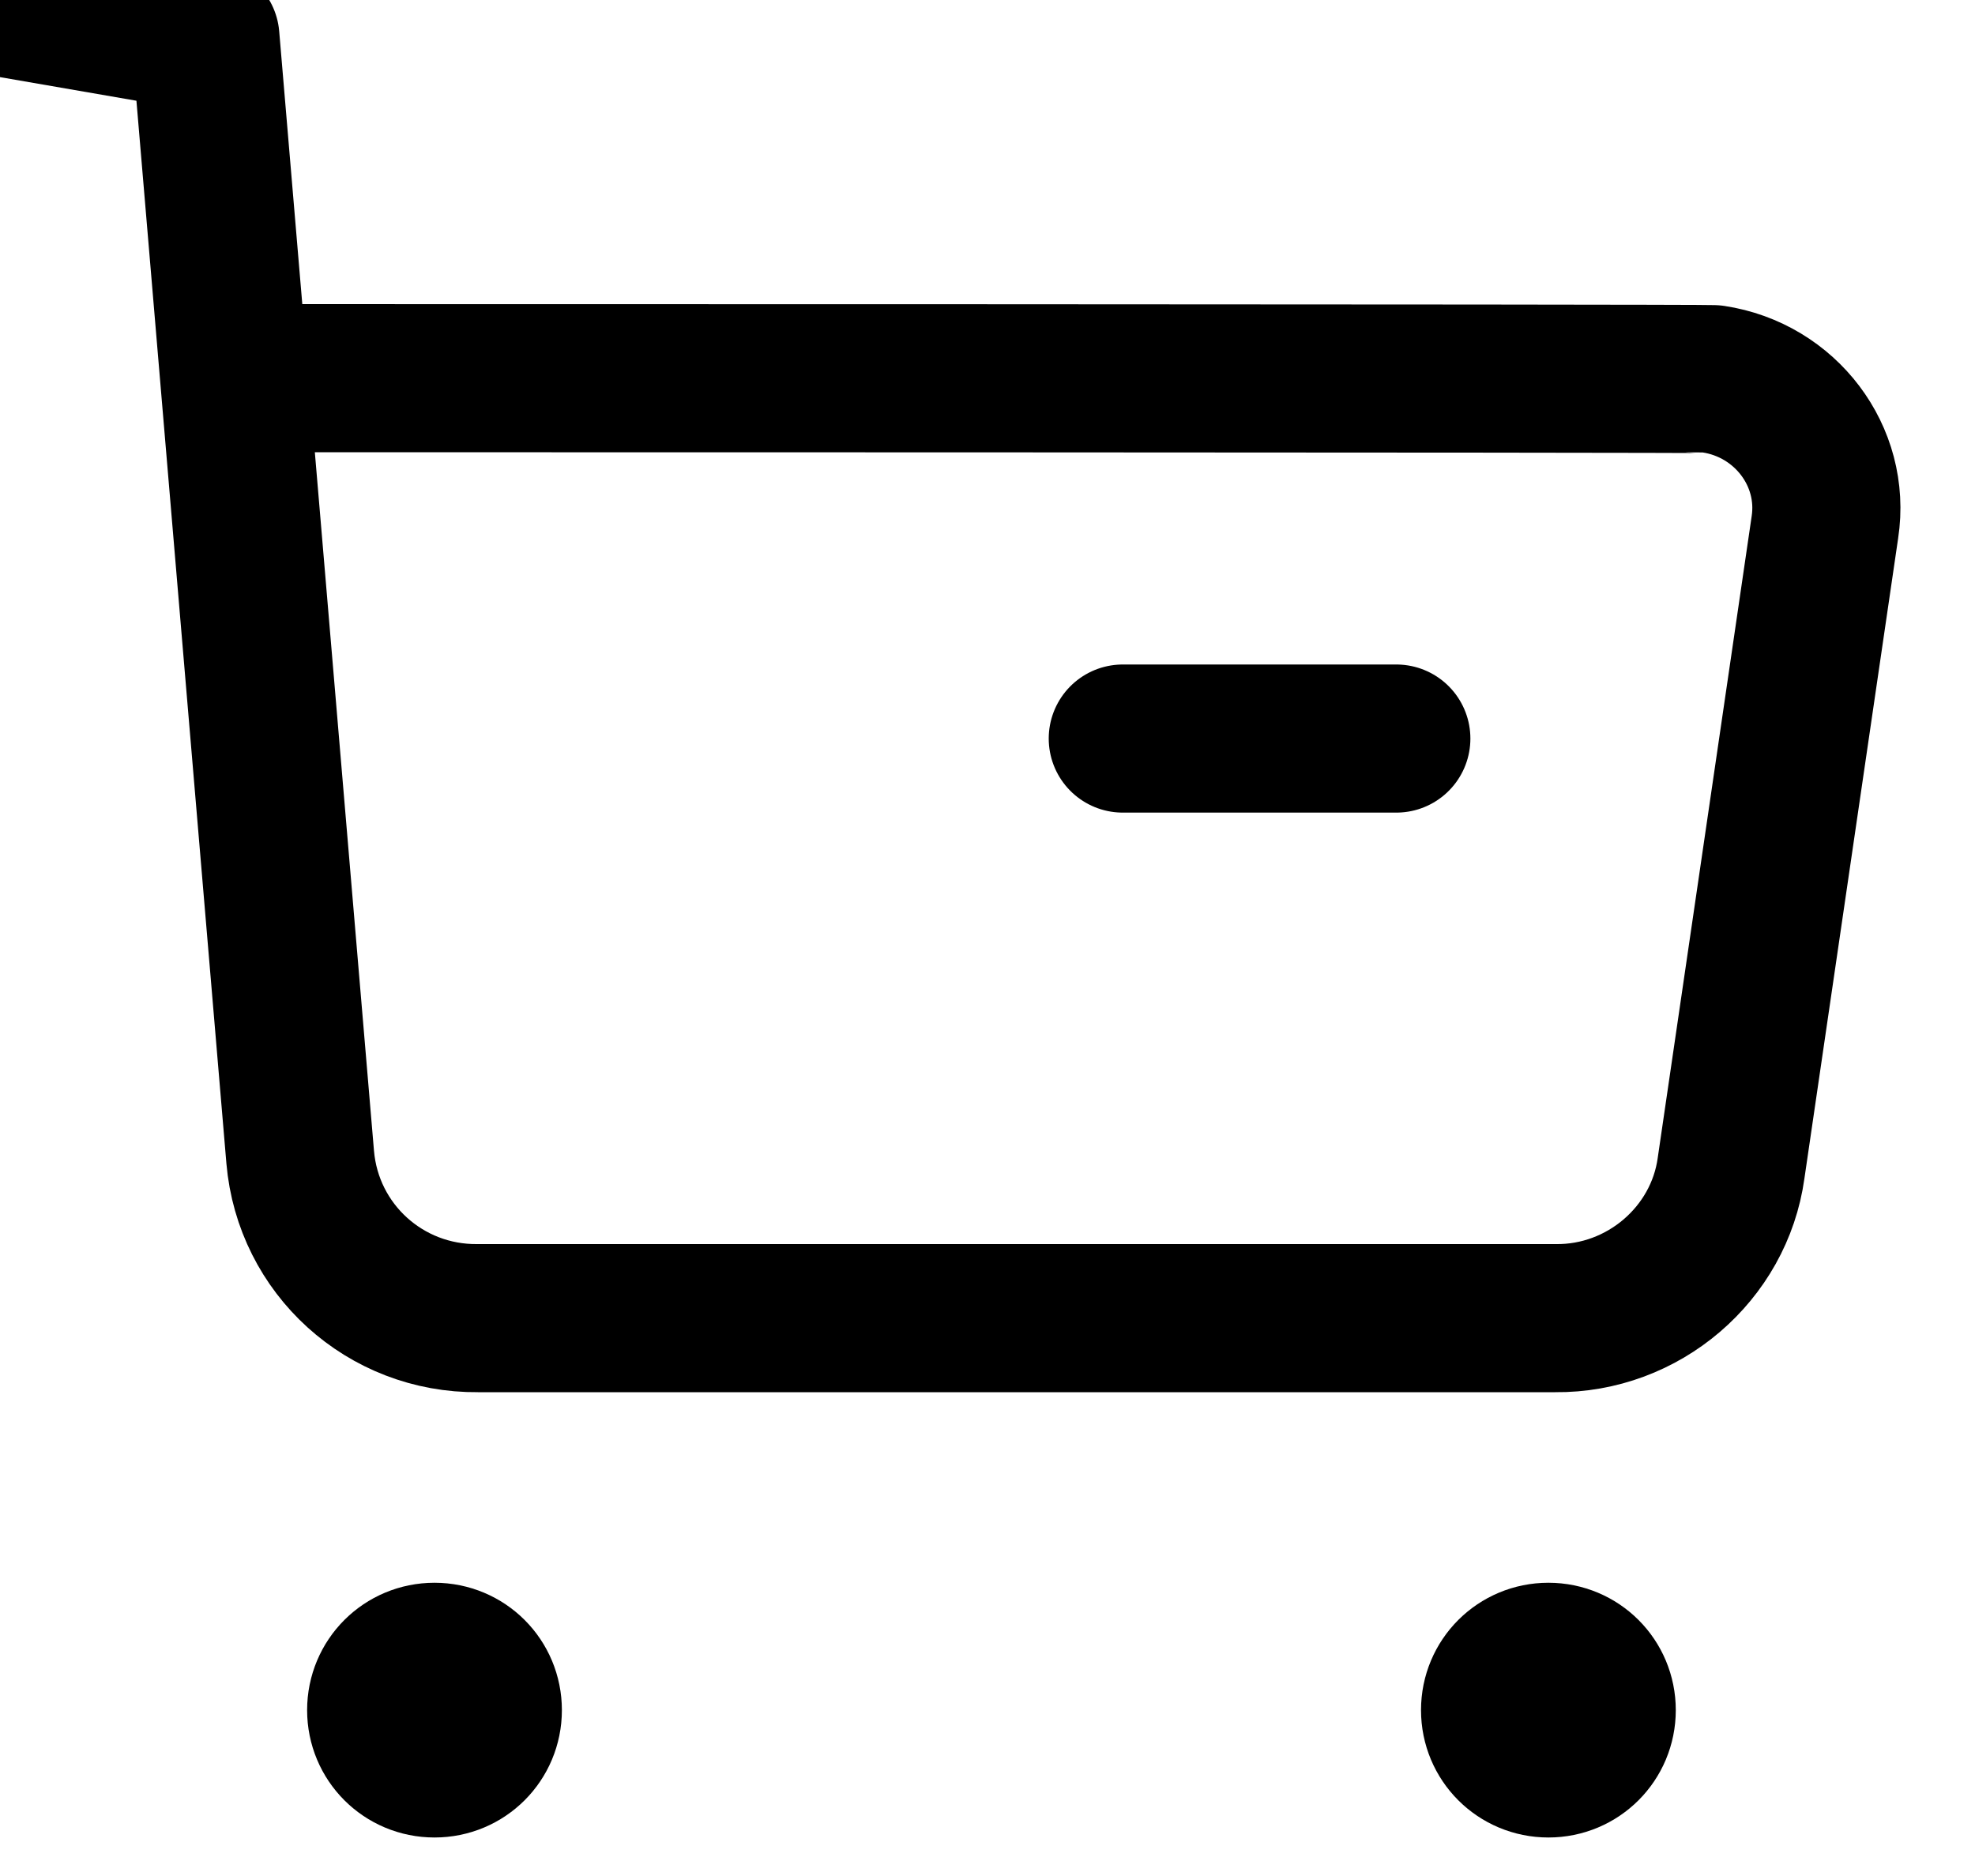
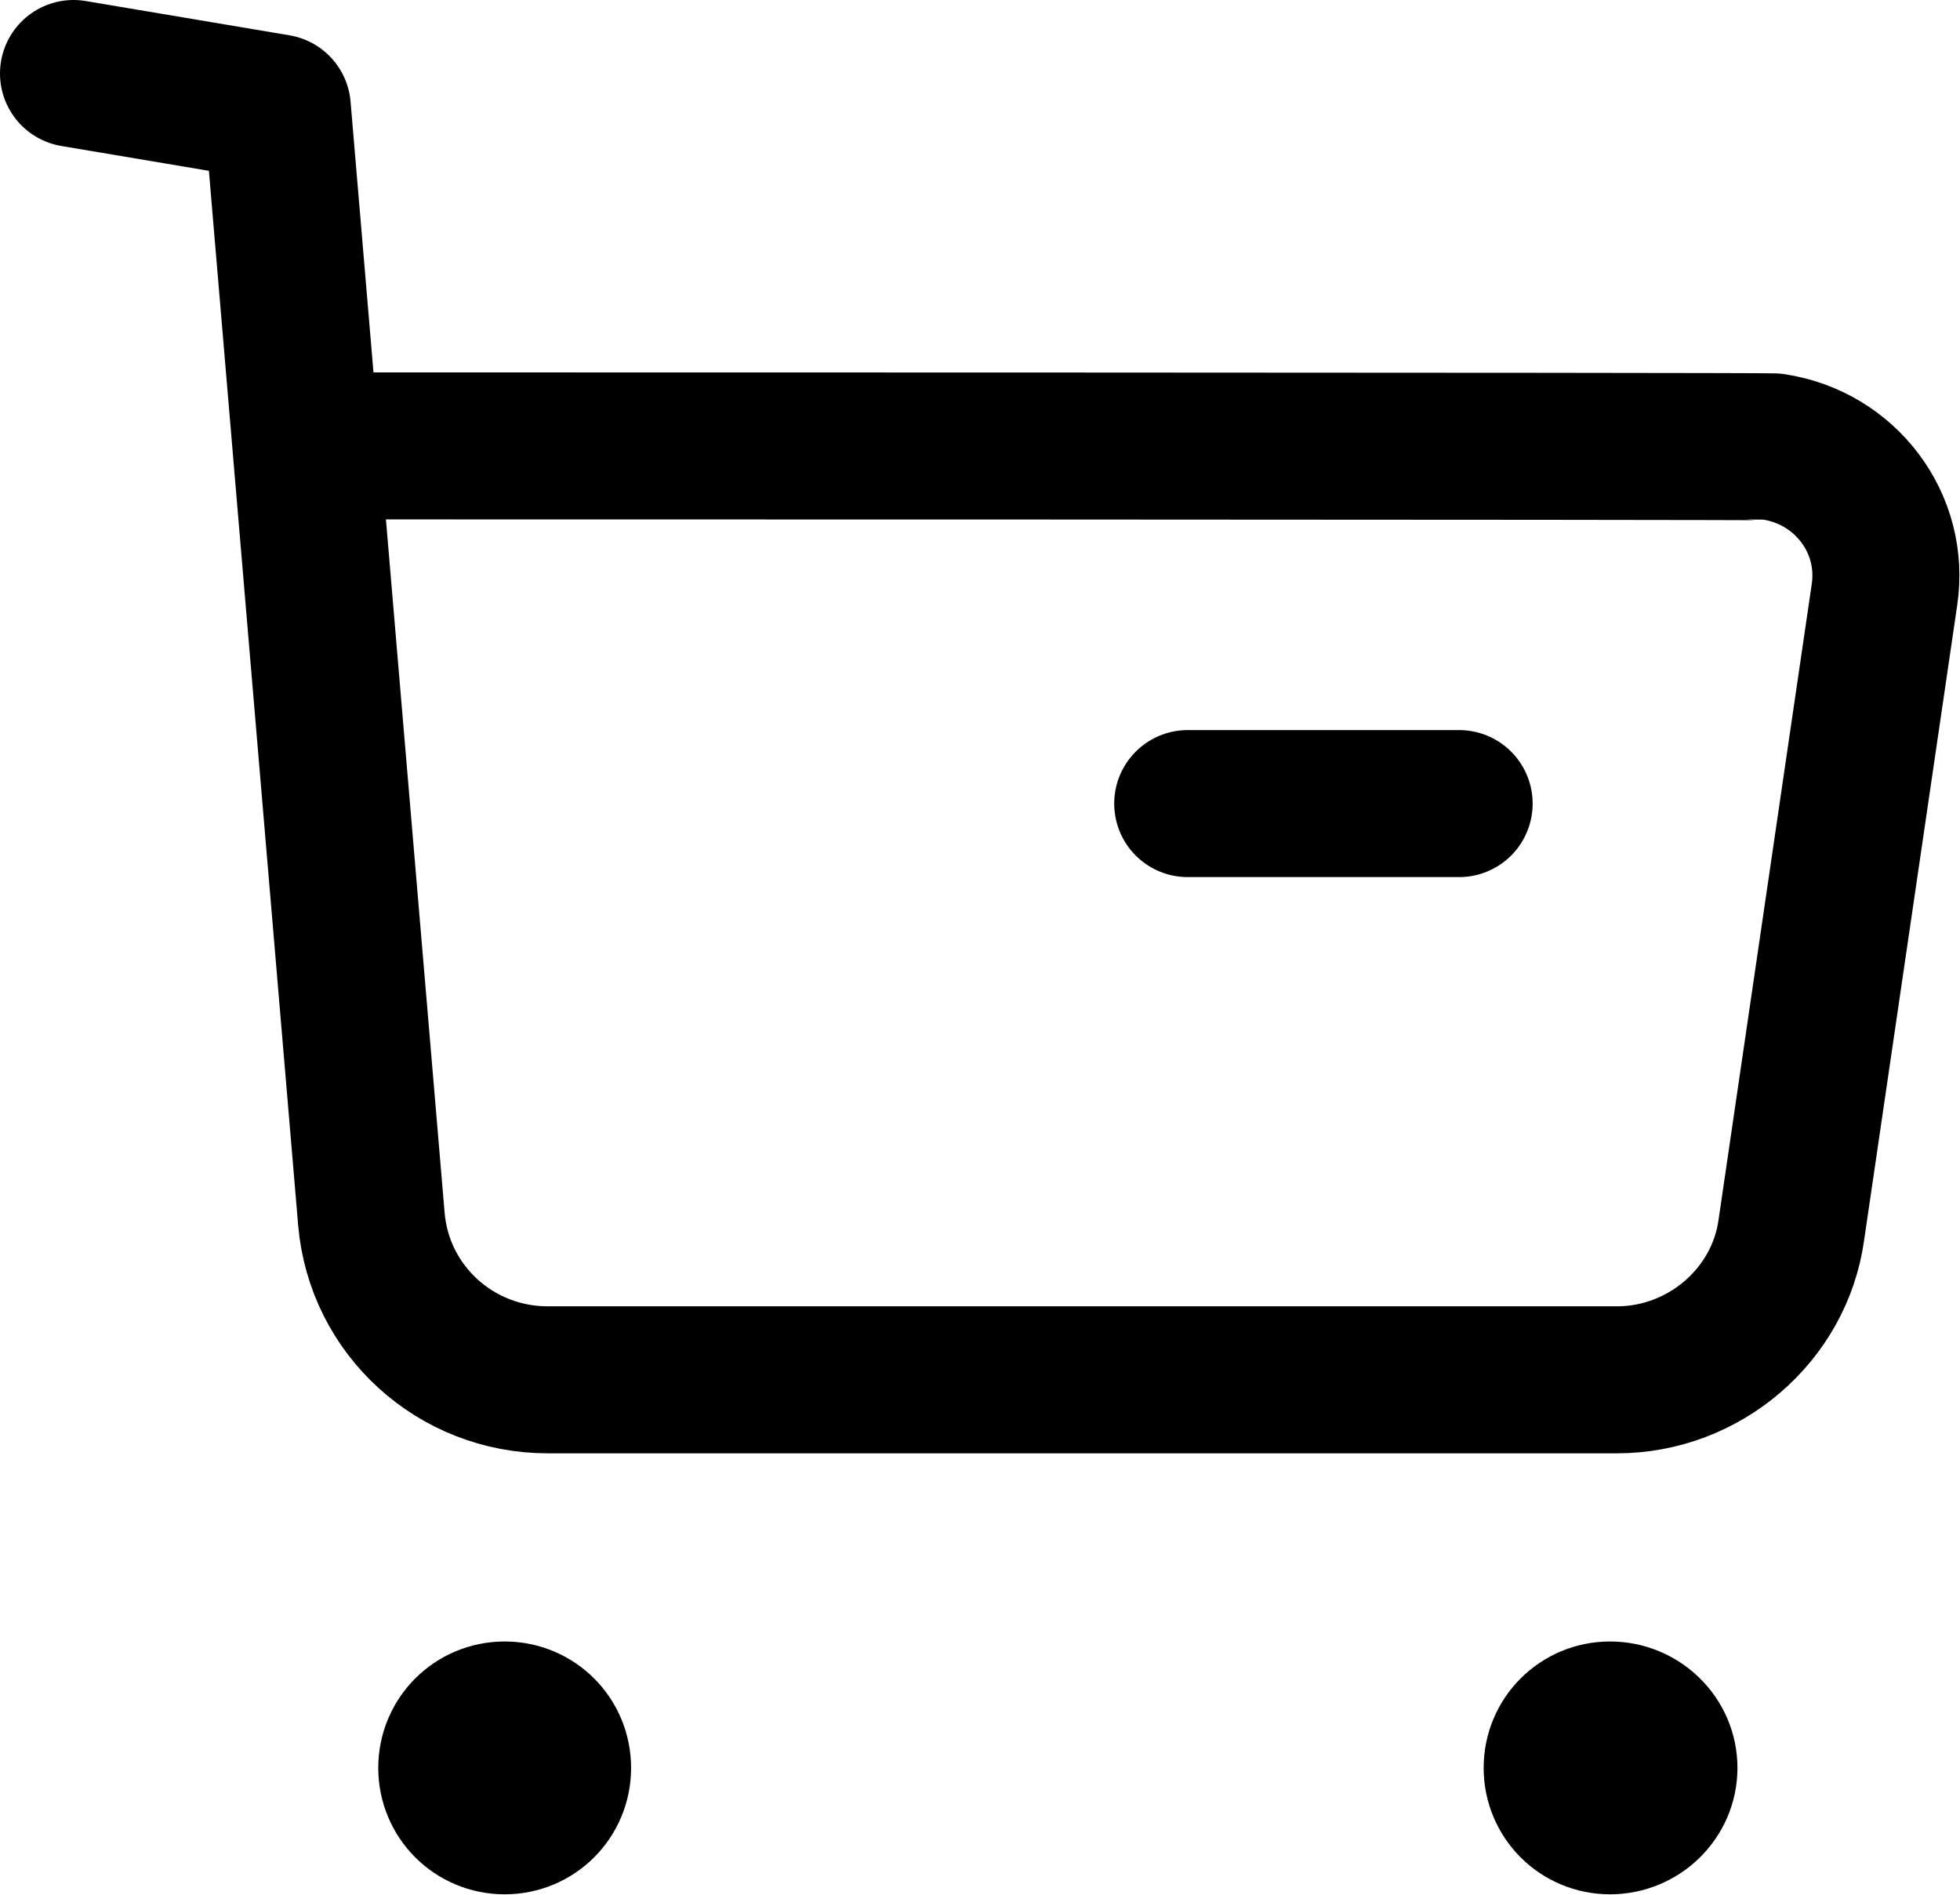
- <svg xmlns="http://www.w3.org/2000/svg" width="20" height="19" viewBox="0 0 20 19" fill="none">
+ <svg xmlns="http://www.w3.org/2000/svg" width="20.001" height="19.333" viewBox="0 0 20.001 19.333" fill="none">
  <defs />
-   <path id="Stroke 1" d="M0 0.02L2.08 0.38L3.04 11.72C3.12 12.65 3.9 13.36 4.84 13.35L15.75 13.35C16.64 13.36 17.41 12.7 17.53 11.83L18.48 5.34C18.59 4.62 18.08 3.95 17.35 3.84C17.28 3.83 2.41 3.83 2.41 3.83" stroke="#000000" stroke-opacity="1" stroke-width="1.5" stroke-linejoin="round" stroke-linecap="round" />
-   <path id="Stroke 3" d="M11.37 7.48L14.14 7.48" stroke="#000000" stroke-opacity="1" stroke-width="1.5" stroke-linejoin="round" stroke-linecap="round" />
-   <path id="Stroke 5" d="M4.4 16.78C4.7 16.78 4.94 17.02 4.94 17.32C4.94 17.62 4.7 17.86 4.4 17.86C4.1 17.86 3.86 17.62 3.86 17.32C3.86 17.02 4.1 16.78 4.4 16.78Z" fill="#000000" fill-opacity="1" fill-rule="evenodd" />
-   <path id="Stroke 5" d="M4.94 17.32C4.94 17.62 4.7 17.86 4.4 17.86C4.1 17.86 3.86 17.62 3.86 17.32C3.86 17.02 4.1 16.78 4.4 16.78C4.7 16.78 4.94 17.02 4.94 17.32Z" stroke="#000000" stroke-opacity="1" stroke-width="1.5" stroke-linejoin="round" />
-   <path id="Stroke 7" d="M15.68 16.78C15.98 16.78 16.22 17.02 16.22 17.32C16.22 17.62 15.98 17.86 15.68 17.86C15.38 17.86 15.14 17.62 15.14 17.32C15.14 17.02 15.38 16.78 15.68 16.78Z" fill="#000000" fill-opacity="1" fill-rule="evenodd" />
-   <path id="Stroke 7" d="M16.22 17.32C16.22 17.62 15.98 17.86 15.68 17.86C15.38 17.86 15.14 17.62 15.14 17.32C15.14 17.02 15.38 16.78 15.68 16.78C15.98 16.78 16.22 17.02 16.22 17.32Z" stroke="#000000" stroke-opacity="1" stroke-width="1.5" stroke-linejoin="round" />
+   <path d="M0.75 0.75L2.83 1.1L3.79 12.44C3.87 13.37 4.65 14.08 5.59 14.08L16.5 14.08C17.39 14.08 18.16 13.42 18.28 12.55L19.23 6.07C19.34 5.34 18.83 4.67 18.1 4.56C18.03 4.55 3.16 4.55 3.16 4.55" stroke="#000000" stroke-opacity="1" stroke-width="1.5" stroke-linejoin="round" stroke-linecap="round" />
+   <path d="M12.12 8.2L14.89 8.2" stroke="#000000" stroke-opacity="1" stroke-width="1.5" stroke-linejoin="round" stroke-linecap="round" />
+   <path d="M5.15 17.5C5.45 17.5 5.69 17.74 5.69 18.04C5.69 18.34 5.45 18.58 5.15 18.58C4.85 18.58 4.61 18.34 4.61 18.04C4.61 17.74 4.85 17.5 5.15 17.5Z" fill="#000000" fill-opacity="1" fill-rule="evenodd" />
+   <path d="M5.69 18.04C5.69 18.34 5.45 18.58 5.15 18.58C4.85 18.58 4.61 18.34 4.61 18.04C4.61 17.74 4.85 17.5 5.15 17.5C5.45 17.5 5.69 17.74 5.69 18.04Z" stroke="#000000" stroke-opacity="1" stroke-width="1.5" stroke-linejoin="round" />
+   <path d="M16.43 17.5C16.73 17.5 16.98 17.74 16.98 18.04C16.98 18.34 16.73 18.58 16.43 18.58C16.13 18.58 15.89 18.34 15.89 18.04C15.89 17.74 16.13 17.5 16.43 17.5Z" fill="#000000" fill-opacity="1" fill-rule="evenodd" />
+   <path d="M16.98 18.04C16.98 18.34 16.73 18.58 16.43 18.58C16.13 18.58 15.89 18.34 15.89 18.04C15.89 17.74 16.13 17.5 16.43 17.5C16.73 17.5 16.98 17.74 16.98 18.04Z" stroke="#000000" stroke-opacity="1" stroke-width="1.5" stroke-linejoin="round" />
</svg>
